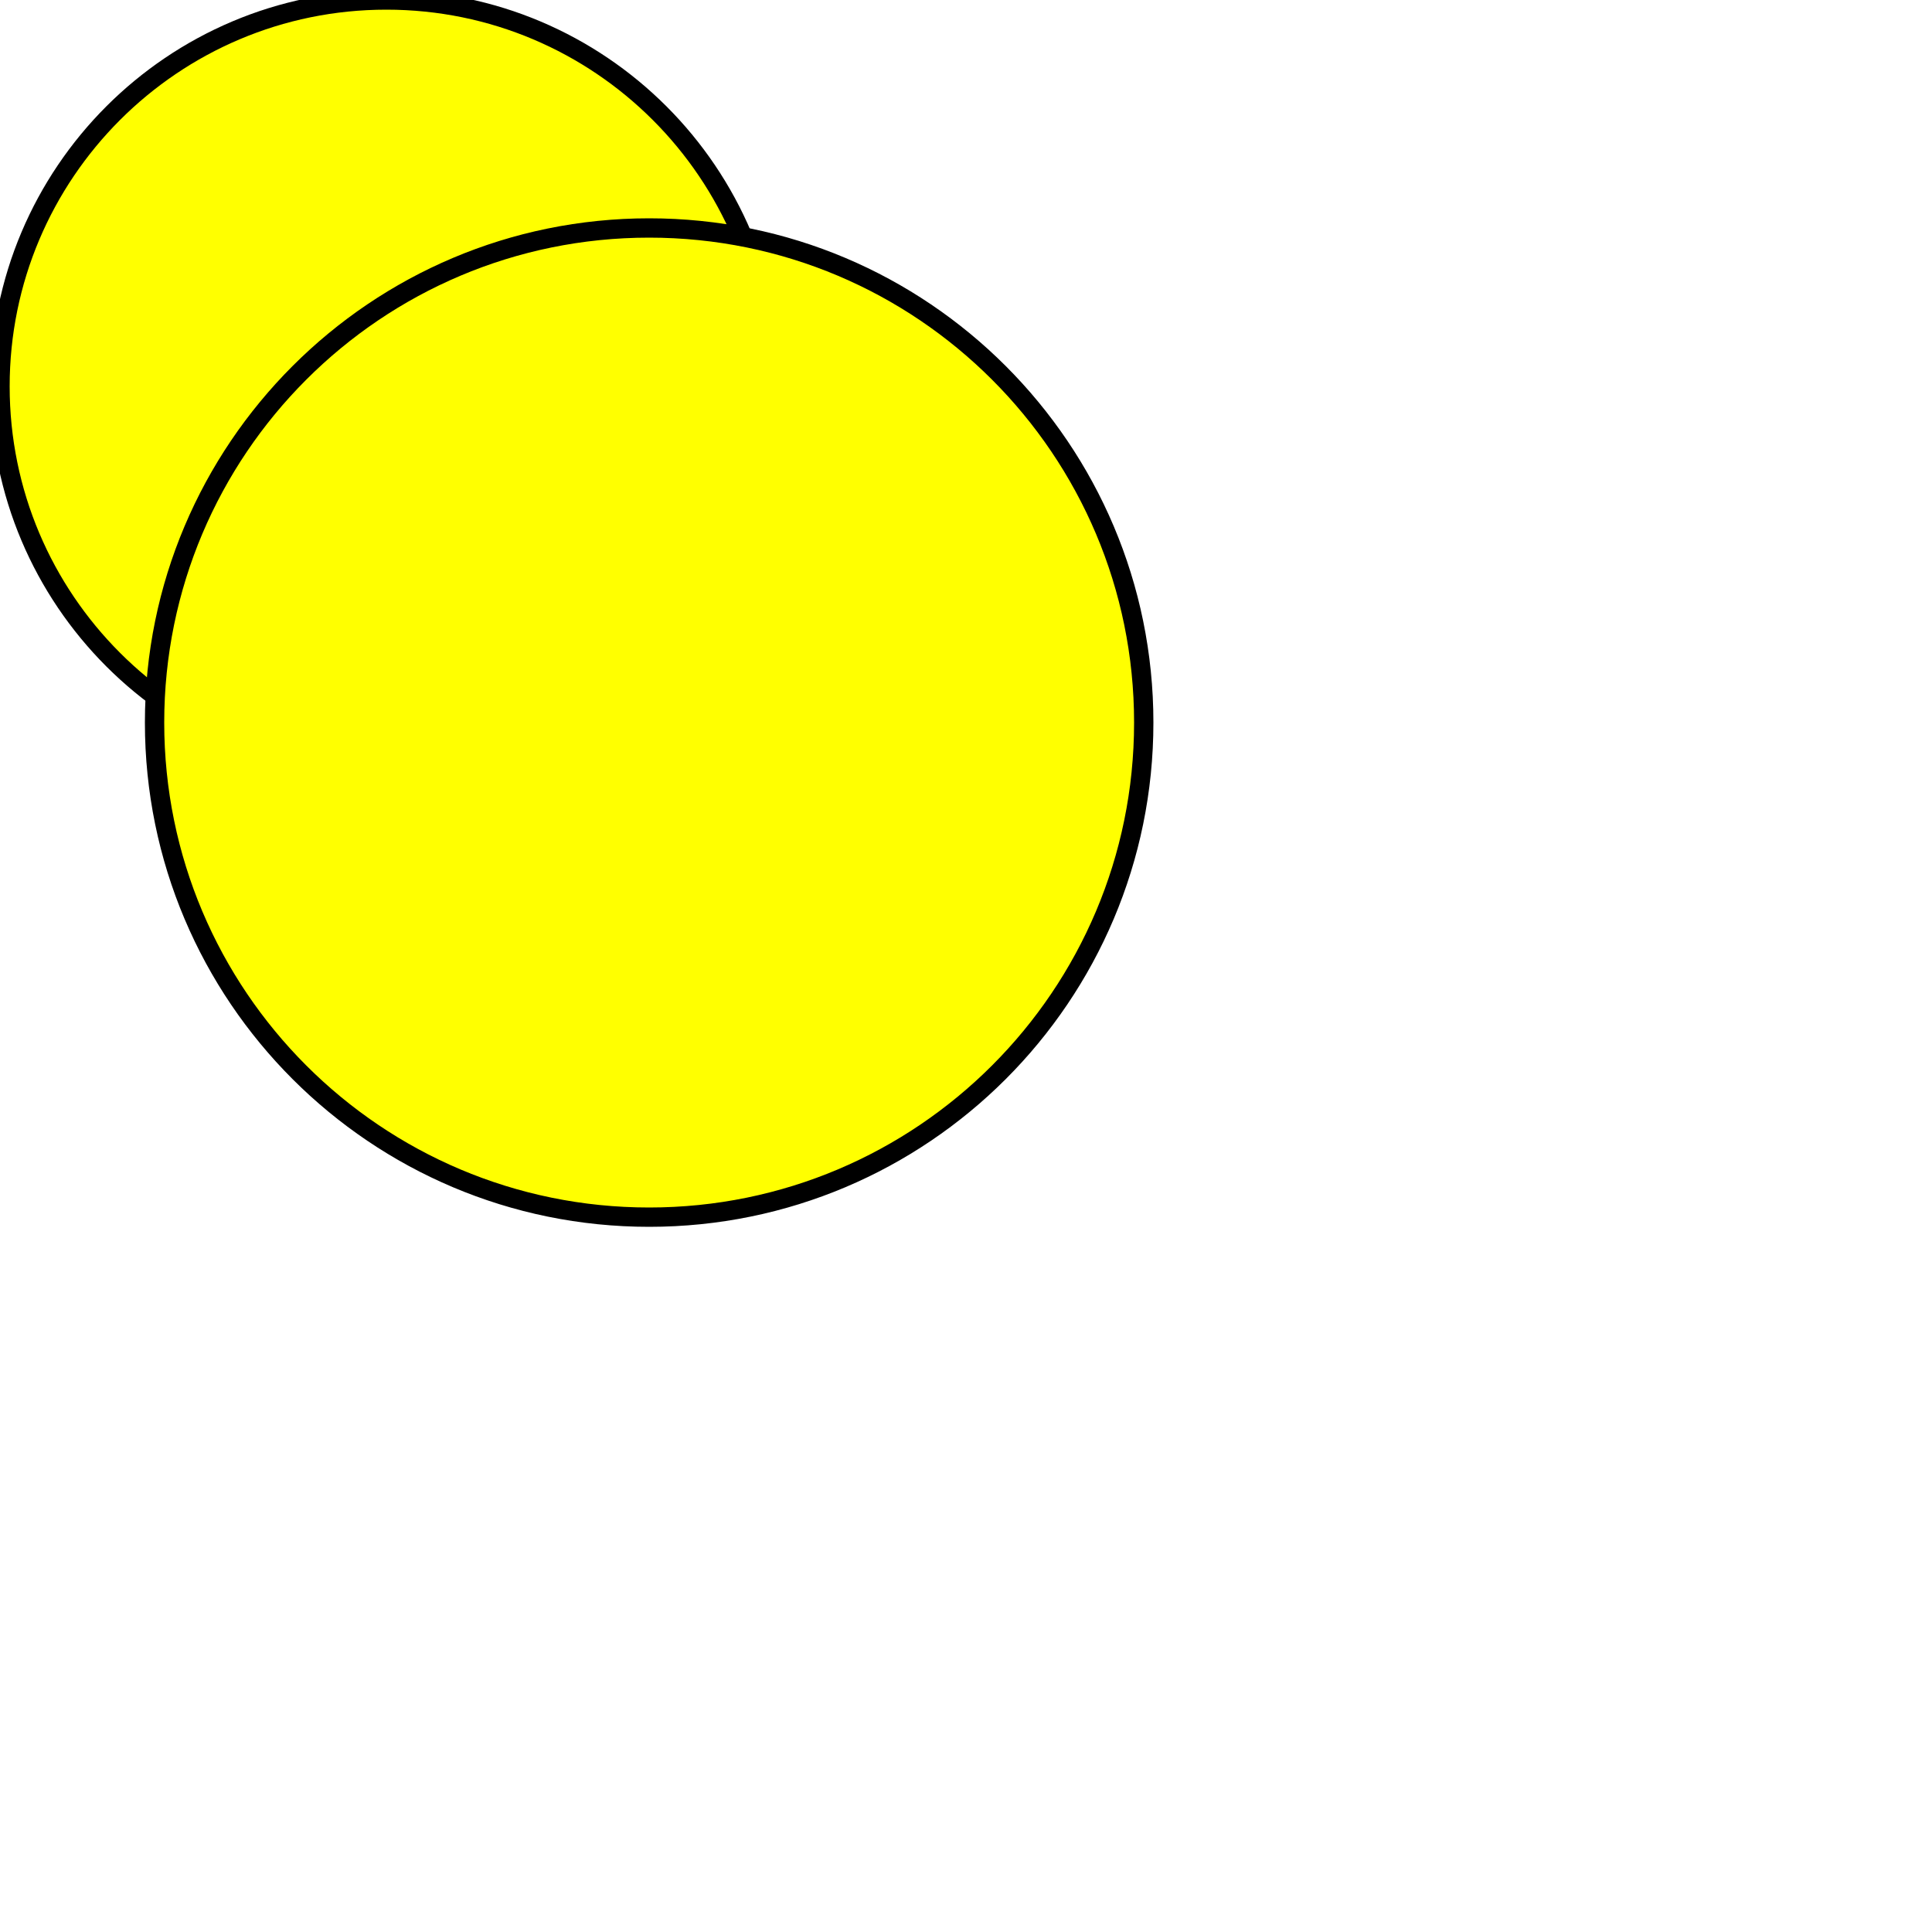
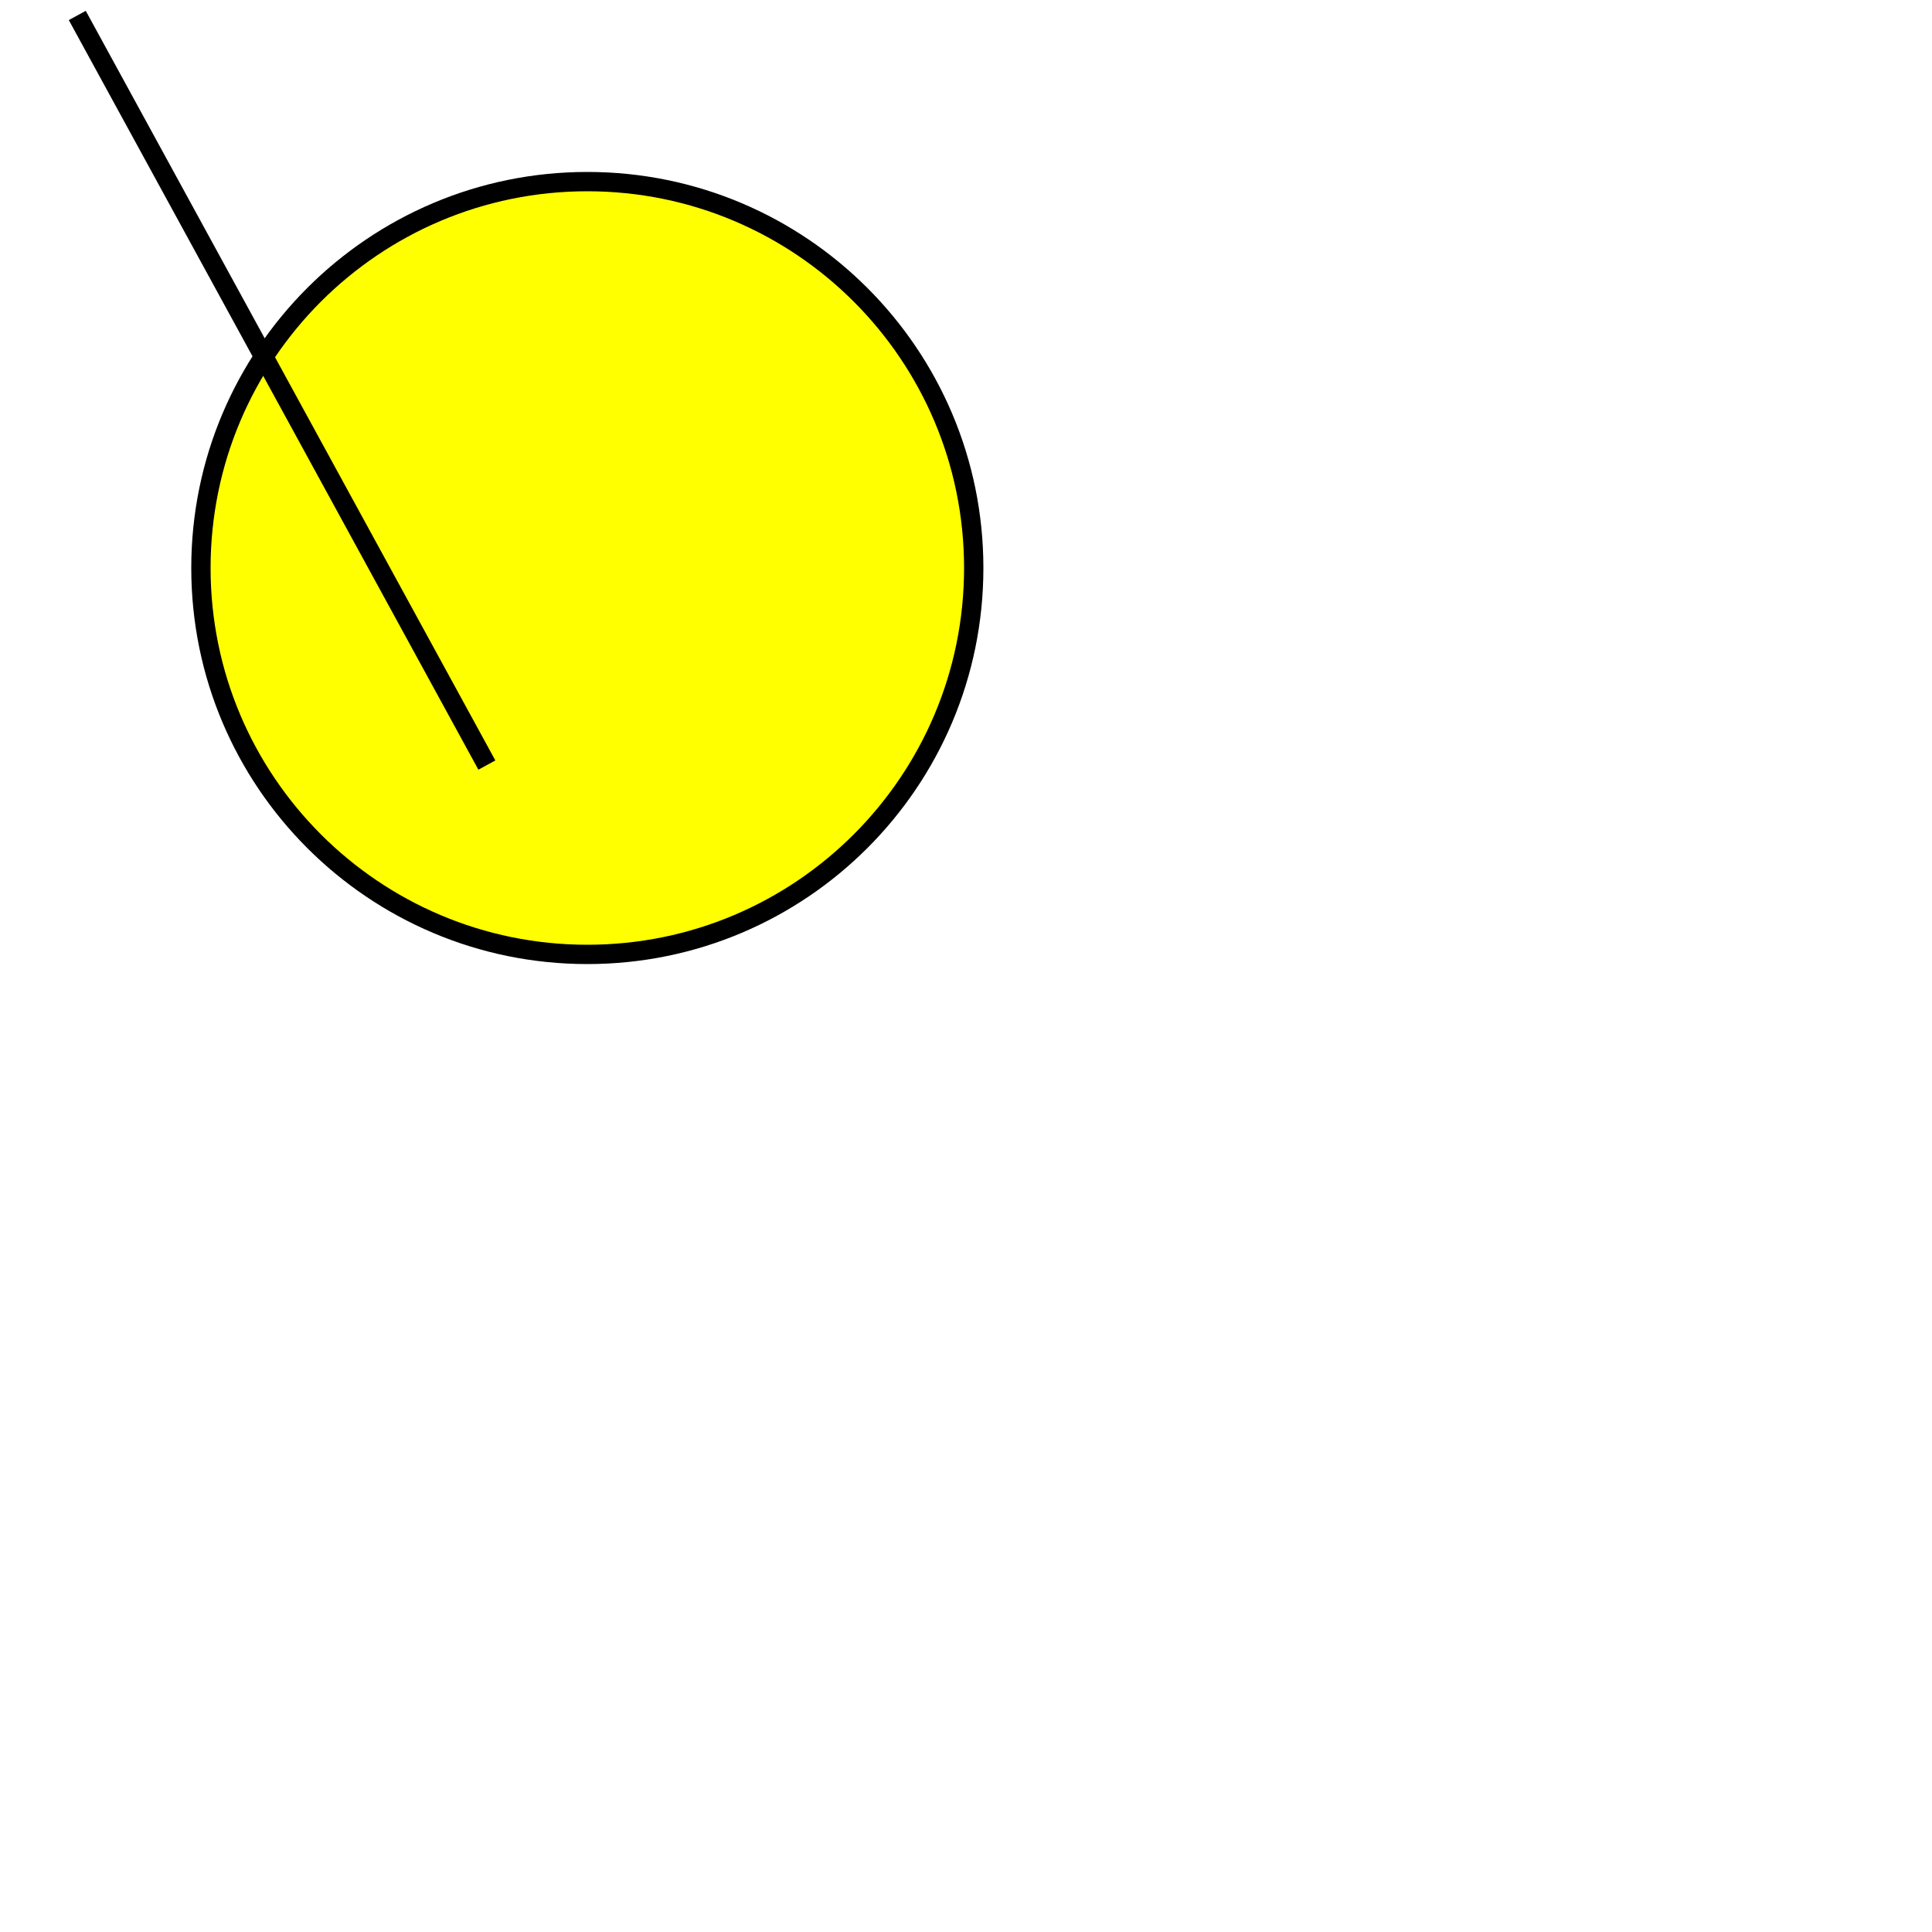
<svg xmlns="http://www.w3.org/2000/svg" height="500" width="500">
-   <circle id="C100" cx="100" cy="100" r="100" stroke="black" stroke-width="5" fill="yellow" />
-   <circle id="C13" cx="168" cy="187" r="128" stroke="black" stroke-width="5" fill="yellow" />
+   <circle id="C19" cx="152" cy="147" r="100" stroke="black" stroke-width="5" fill="yellow" />
+   <line id="L44" x1="126" y1="198" x2="20" y2="4" stroke="black" stroke-width="5" fill="orange" />
</svg>
